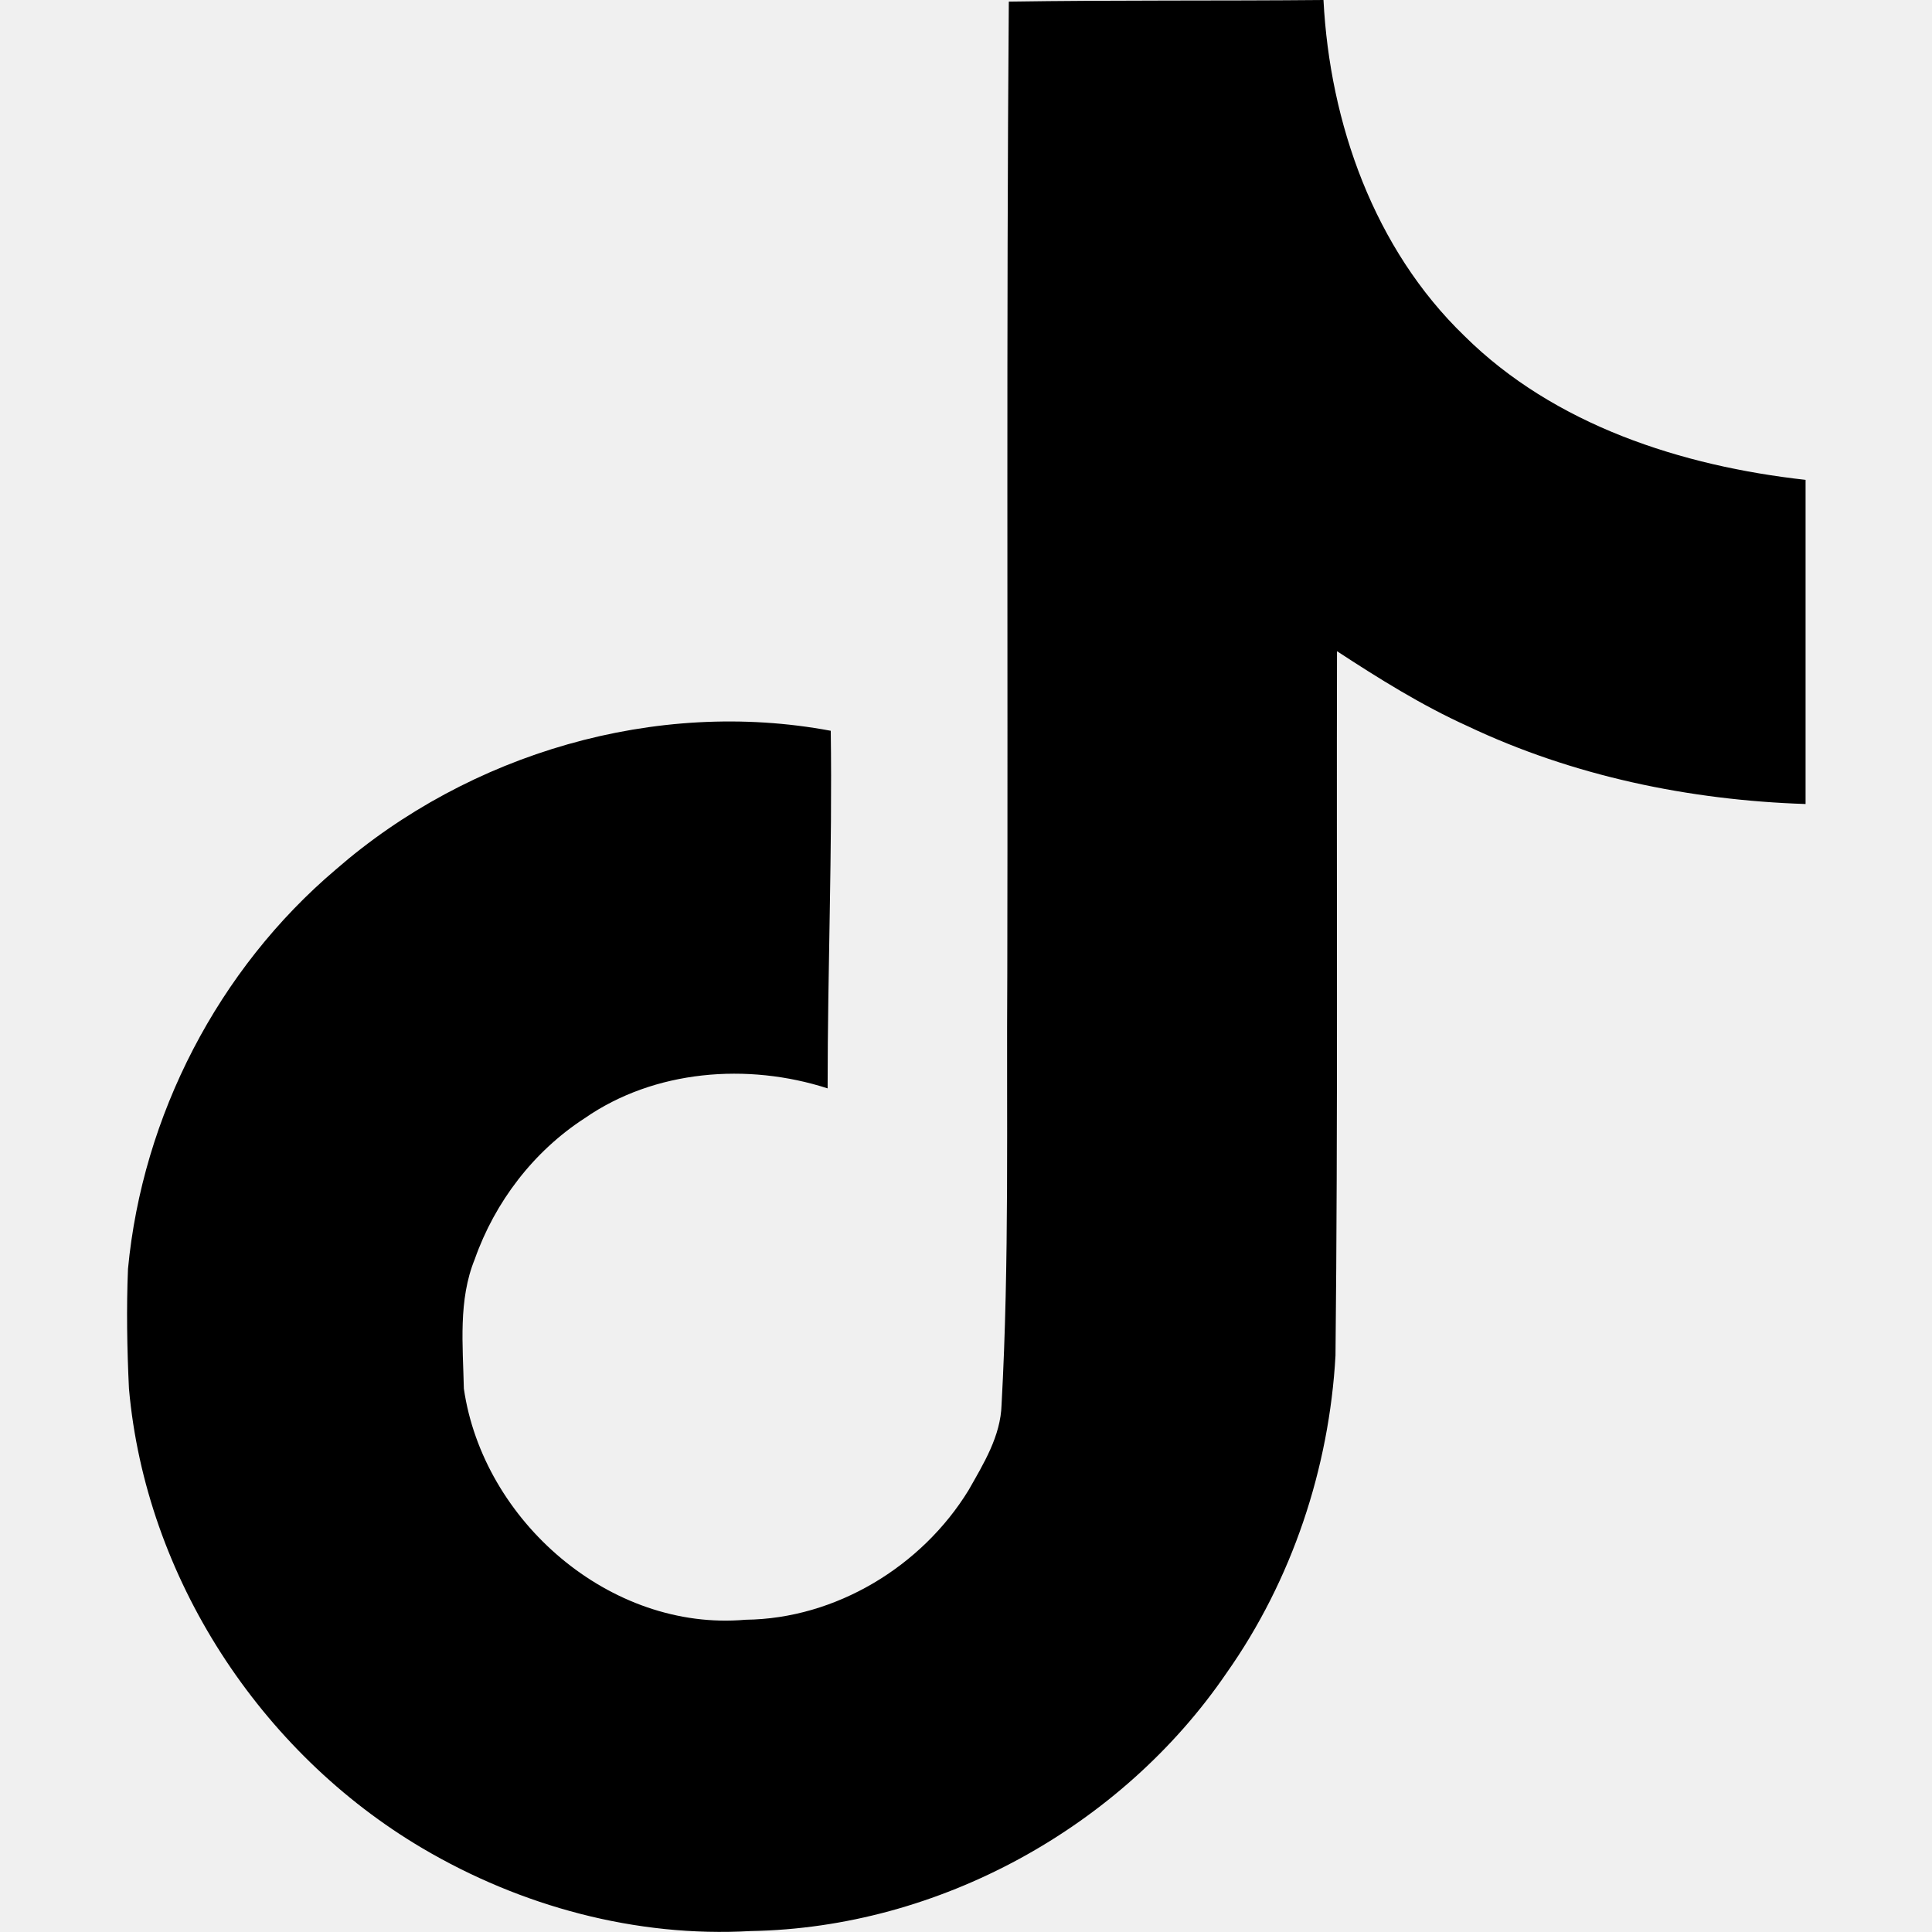
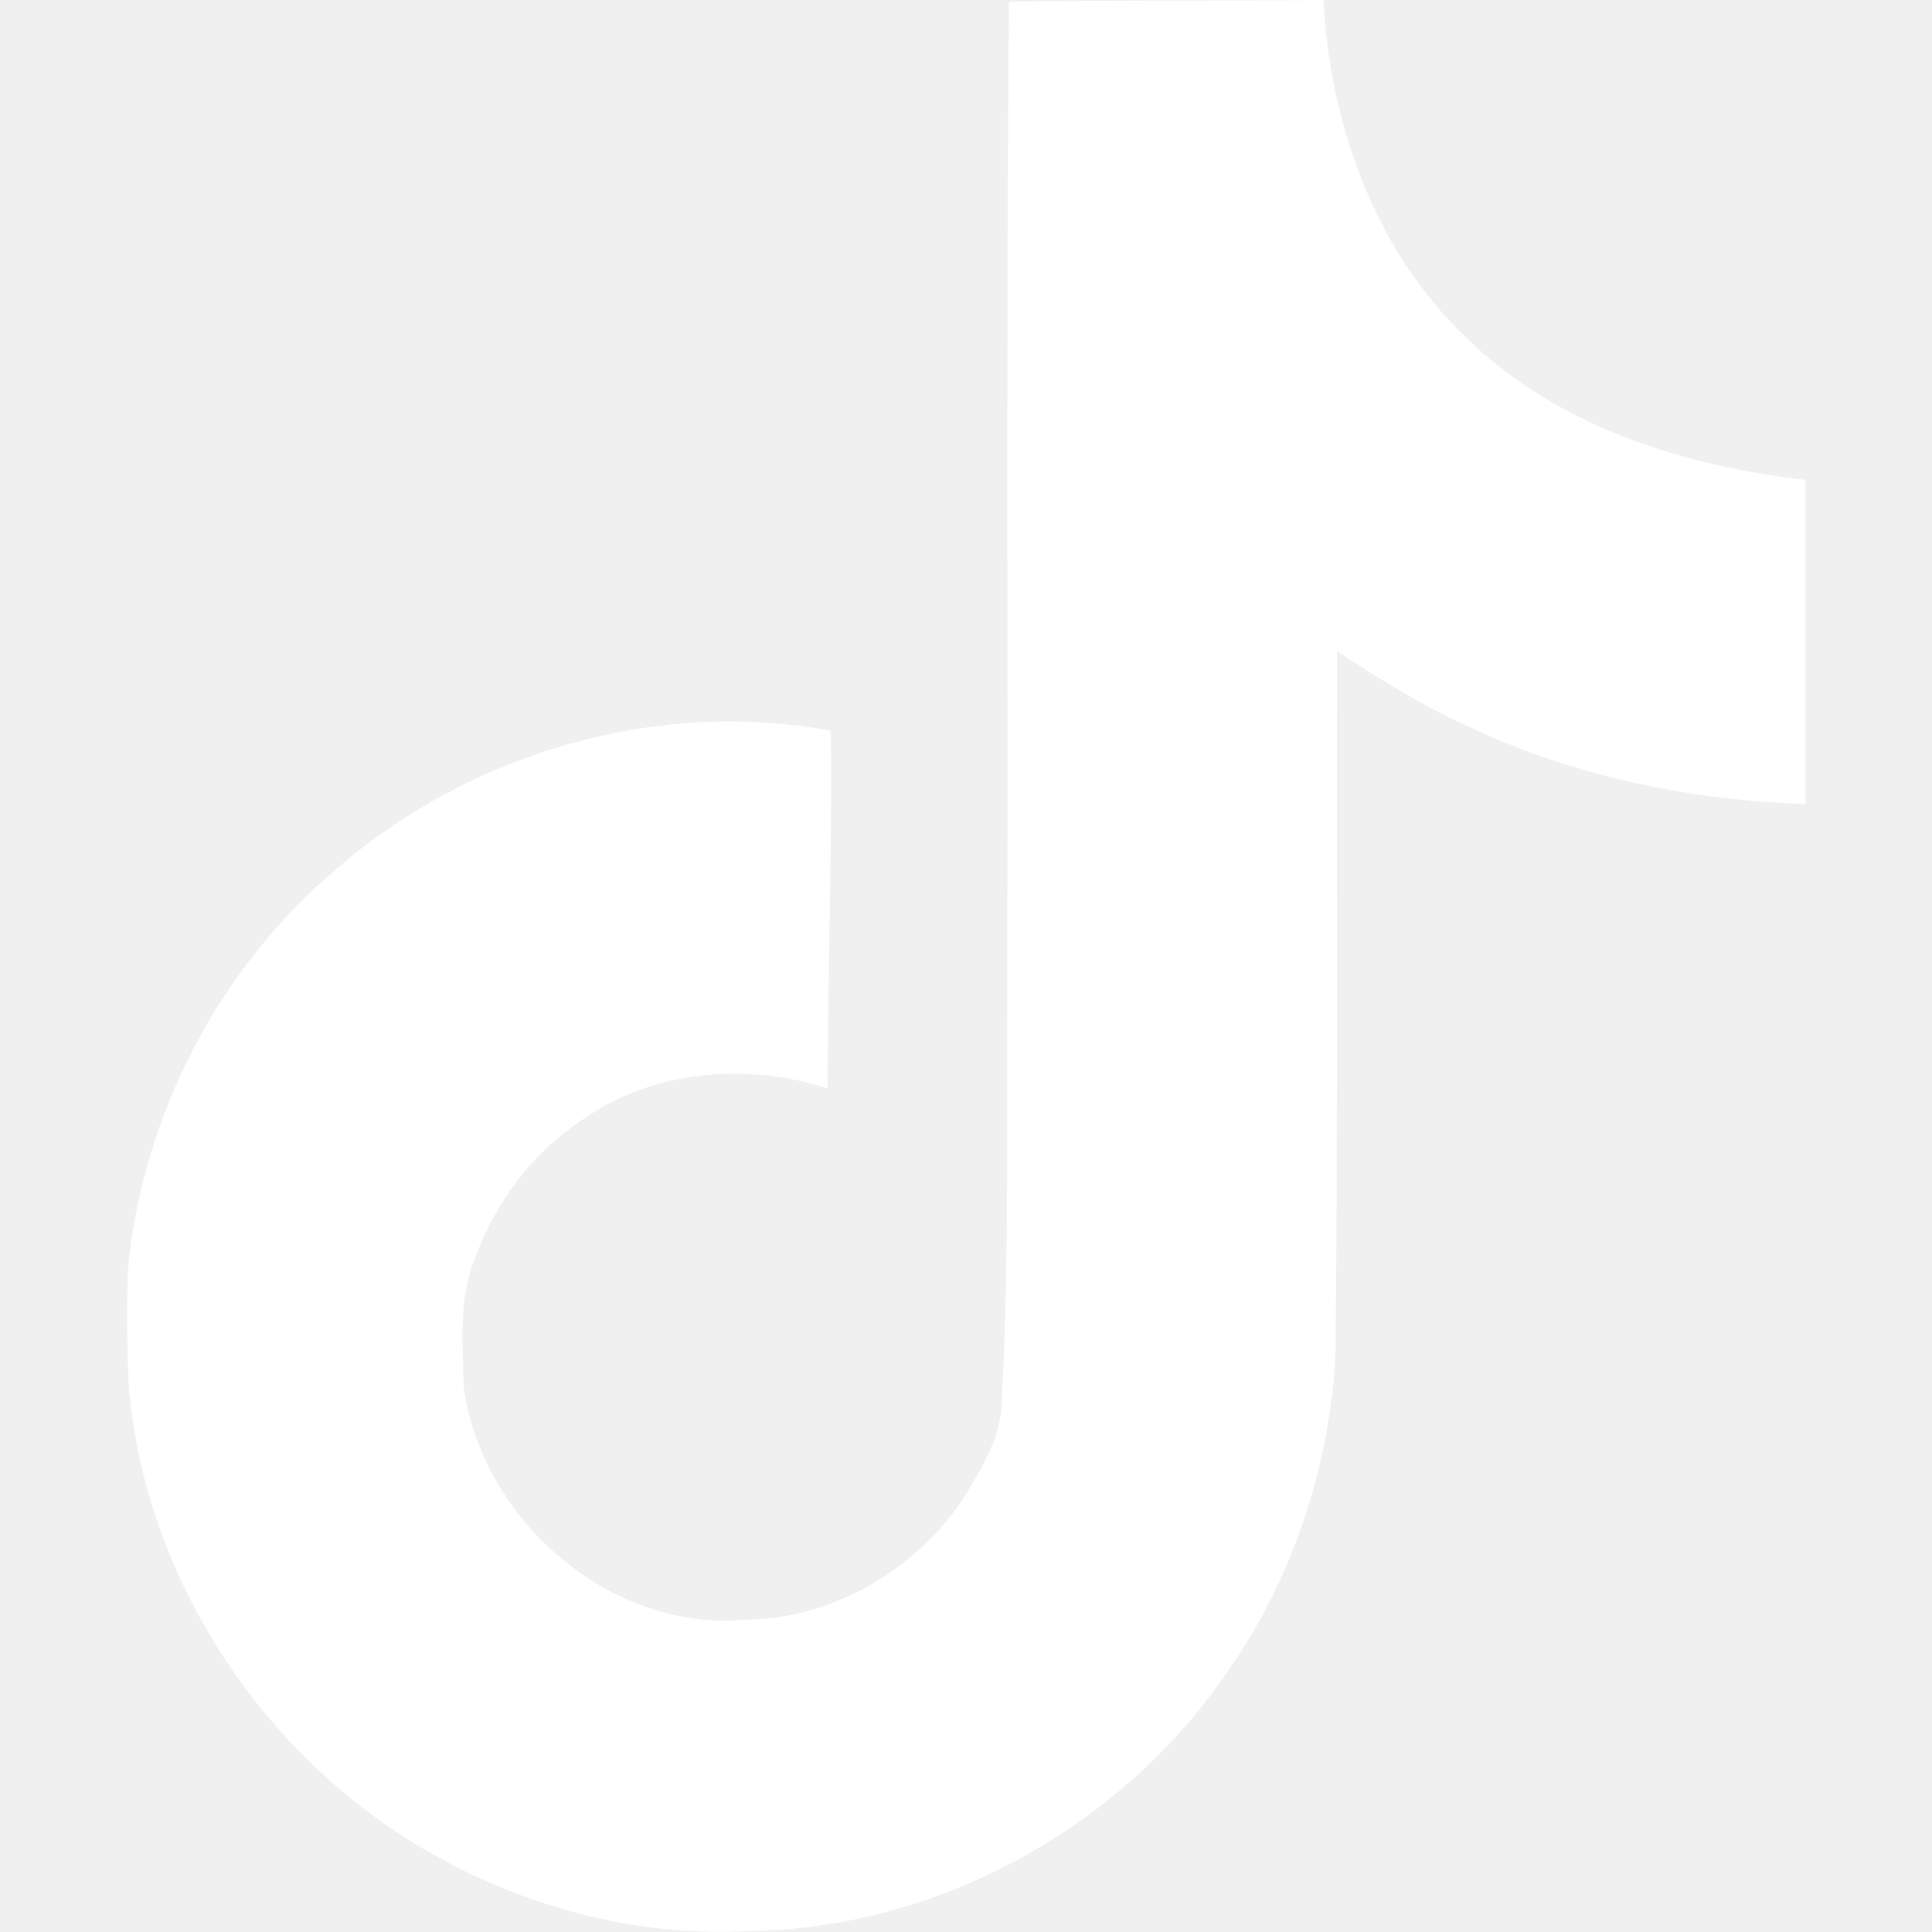
- <svg xmlns="http://www.w3.org/2000/svg" width="32" height="32" viewBox="0 0 32 32">
+ <svg xmlns="http://www.w3.org/2000/svg" width="32" height="32" viewBox="0 0 32 32" fill="white">
  <path d="M16.708 0.027c1.745-0.027 3.48-0.011 5.213-0.027 0.105 2.041 0.839 4.12 2.333 5.563 1.491 1.479 3.6 2.156 5.652 2.385v5.369c-1.923-0.063-3.855-0.463-5.6-1.291-0.76-0.344-1.468-0.787-2.161-1.24-0.009 3.896 0.016 7.787-0.025 11.667-0.104 1.864-0.719 3.719-1.803 5.255-1.744 2.557-4.771 4.224-7.88 4.276-1.907 0.109-3.812-0.411-5.437-1.369-2.693-1.588-4.588-4.495-4.864-7.615-0.032-0.667-0.043-1.333-0.016-1.984 0.24-2.537 1.495-4.964 3.443-6.615 2.208-1.923 5.301-2.839 8.197-2.297 0.027 1.975-0.052 3.948-0.052 5.923-1.323-0.428-2.869-0.308-4.025 0.495-0.844 0.547-1.485 1.385-1.819 2.333-0.276 0.676-0.197 1.427-0.181 2.145 0.317 2.188 2.421 4.027 4.667 3.828 1.489-0.016 2.916-0.88 3.692-2.145 0.251-0.443 0.532-0.896 0.547-1.417 0.131-2.385 0.079-4.76 0.095-7.145 0.011-5.375-0.016-10.735 0.025-16.093z" />
</svg>
